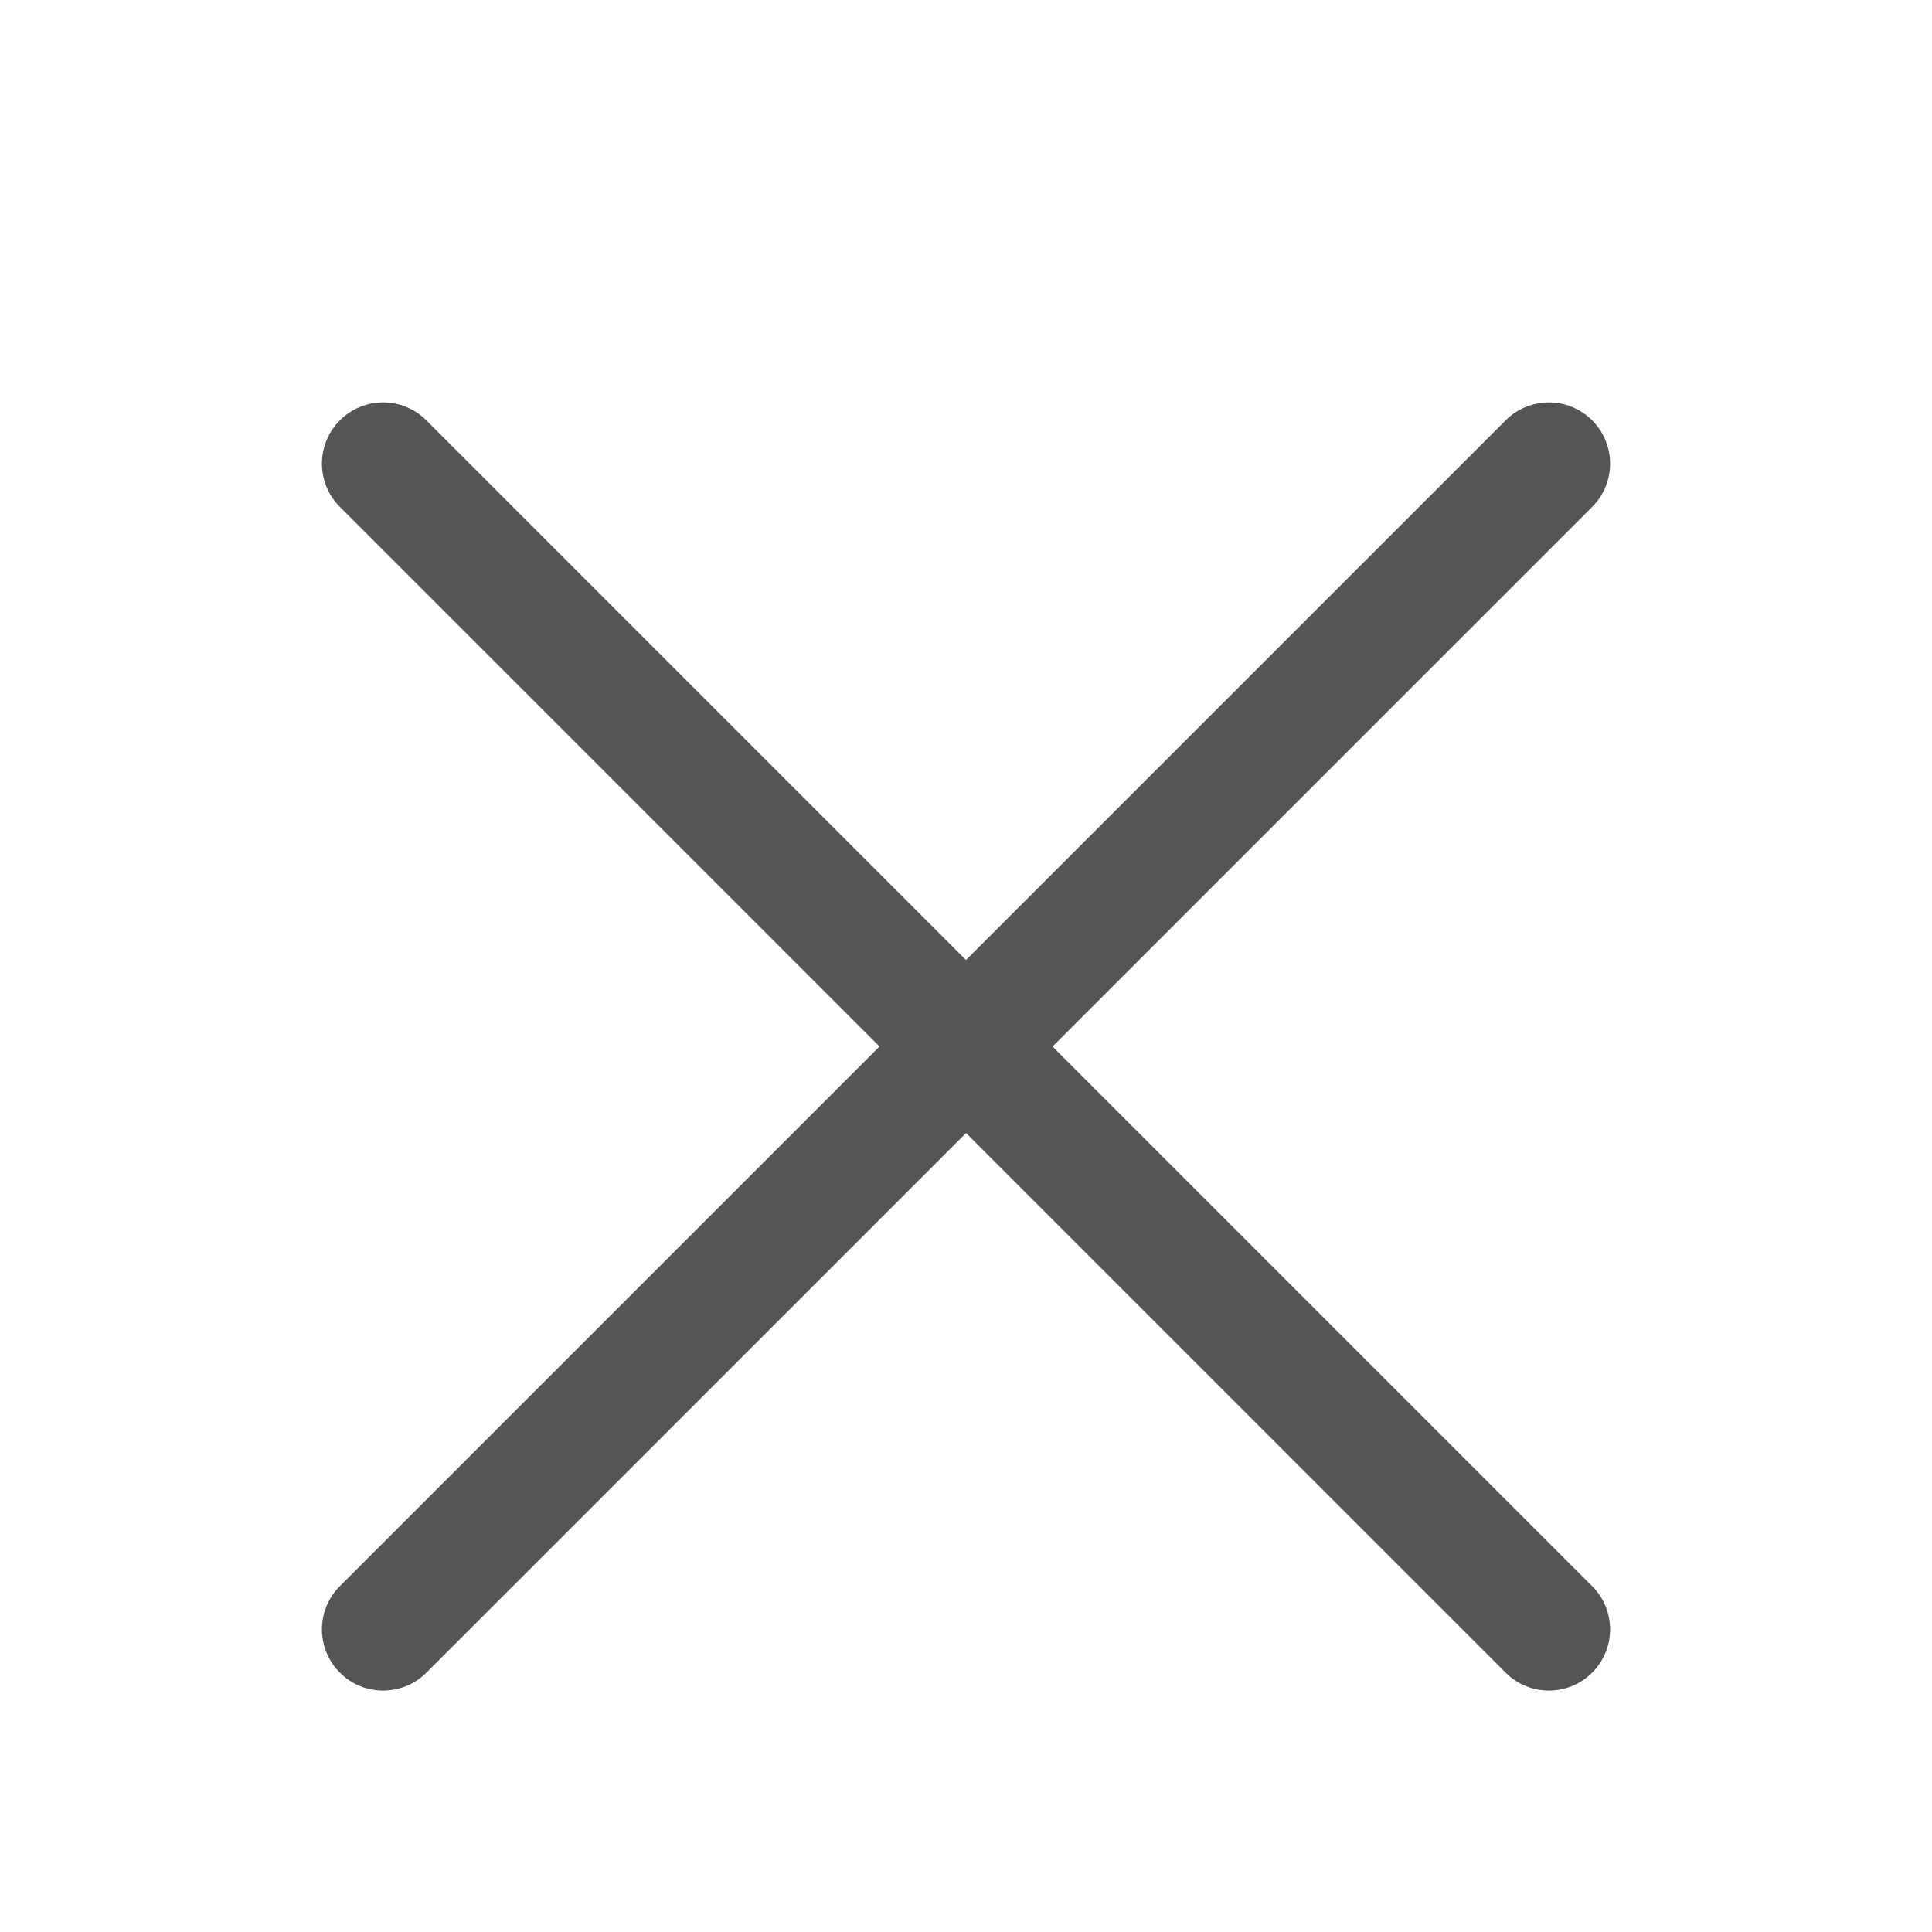
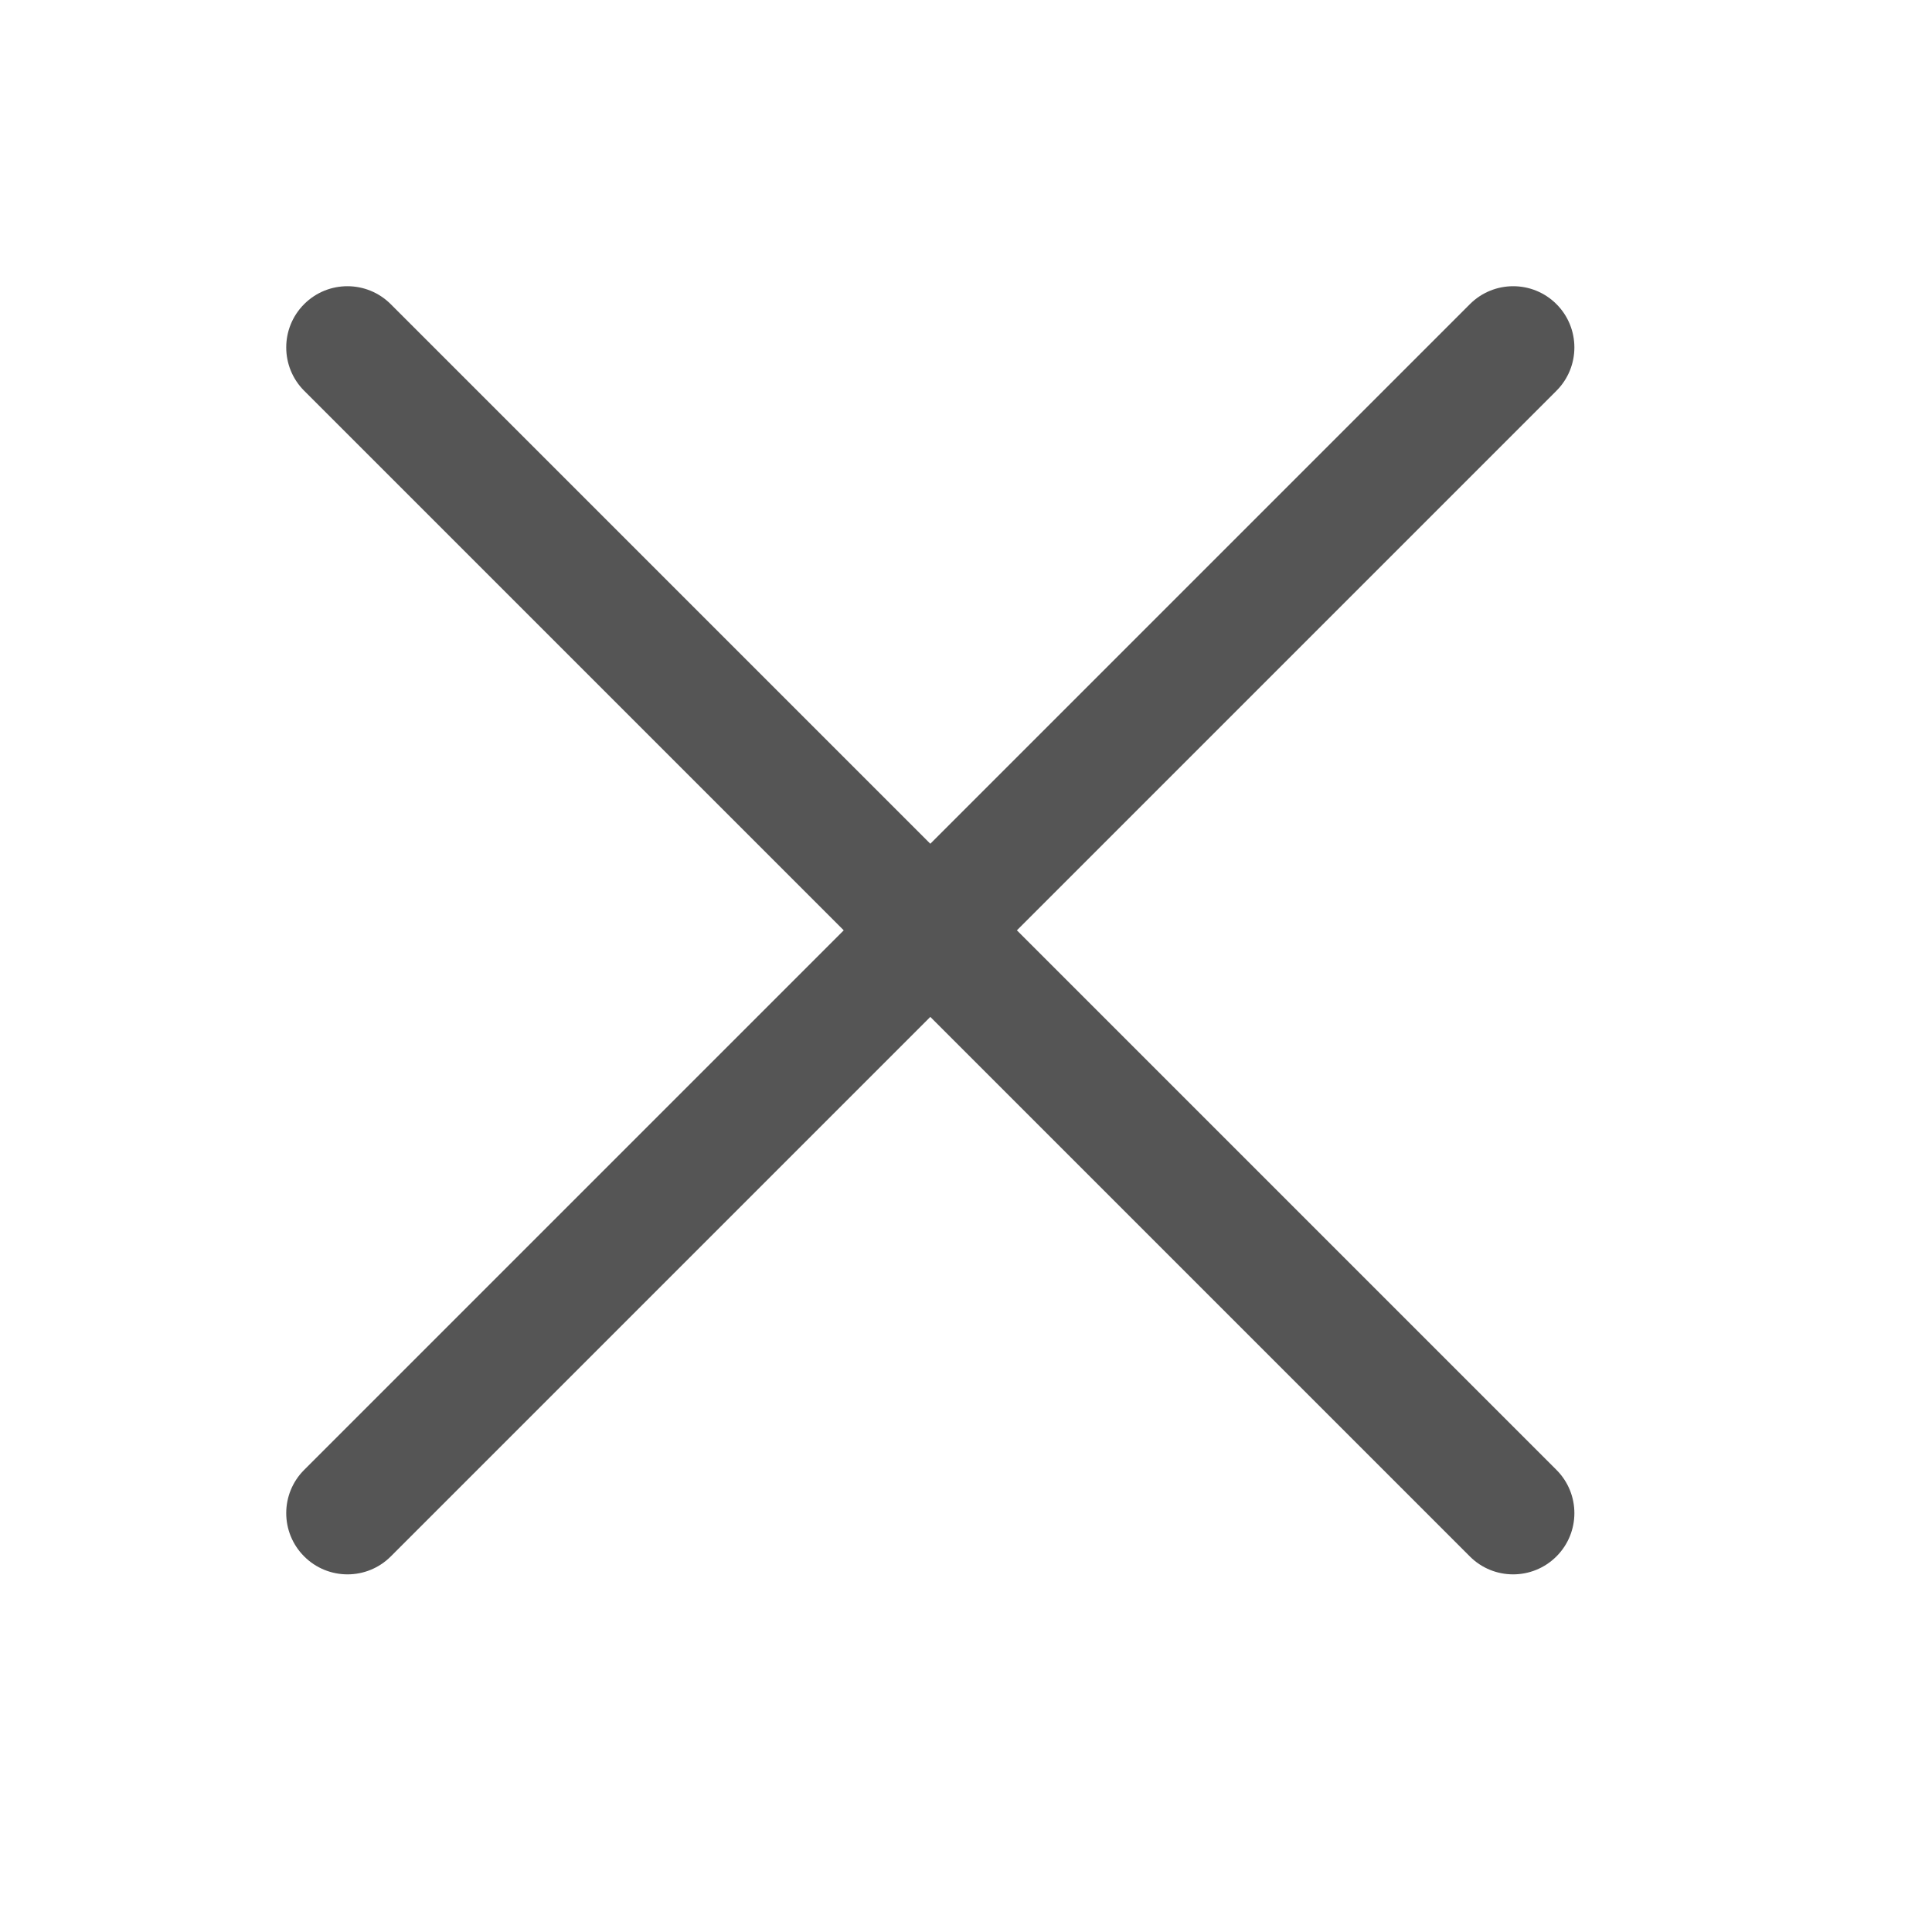
<svg xmlns="http://www.w3.org/2000/svg" width="24" height="24" viewBox="0 0 24 24">
  <g fill="none" fill-rule="evenodd" transform="translate(-264 -648)">
-     <path fill="#555" fill-rule="nonzero" d="M16.76,15.24 L26.24,15.24 C26.66,15.24 27,15.58 27,16 C27,16.42 26.66,16.76 26.24,16.76 L16.76,16.76 L16.76,26.24 C16.76,26.66 16.42,27 16,27 C15.58,27 15.24,26.66 15.24,26.24 L15.24,16.76 L5.76,16.76 C5.34,16.76 5,16.42 5,16 C5,15.58 5.34,15.24 5.76,15.24 L15.24,15.24 L15.24,5.76 C15.24,5.34 15.58,5 16,5 C16.42,5 16.76,5.34 16.76,5.76 L16.76,15.24 Z" transform="rotate(45 -632.584 652.348)" />
+     <path fill="#555" fill-rule="nonzero" d="M12.317,10.796 L21.796,10.796 C22.216,10.796 22.556,11.136 22.556,11.556 C22.556,11.976 22.216,12.317 21.796,12.317 L12.317,12.317 L12.317,21.796 C12.317,22.216 11.976,22.556 11.556,22.556 C11.136,22.556 10.796,22.216 10.796,21.796 L10.796,12.317 L1.317,12.317 C0.897,12.317 0.556,11.976 0.556,11.556 C0.556,11.136 0.897,10.796 1.317,10.796 L10.796,10.796 L10.796,1.317 C10.796,0.897 11.136,0.556 11.556,0.556 C11.976,0.556 12.317,0.897 12.317,1.317 L12.317,10.796 Z" transform="rotate(45 -638.649 654.233)" />
  </g>
</svg>
